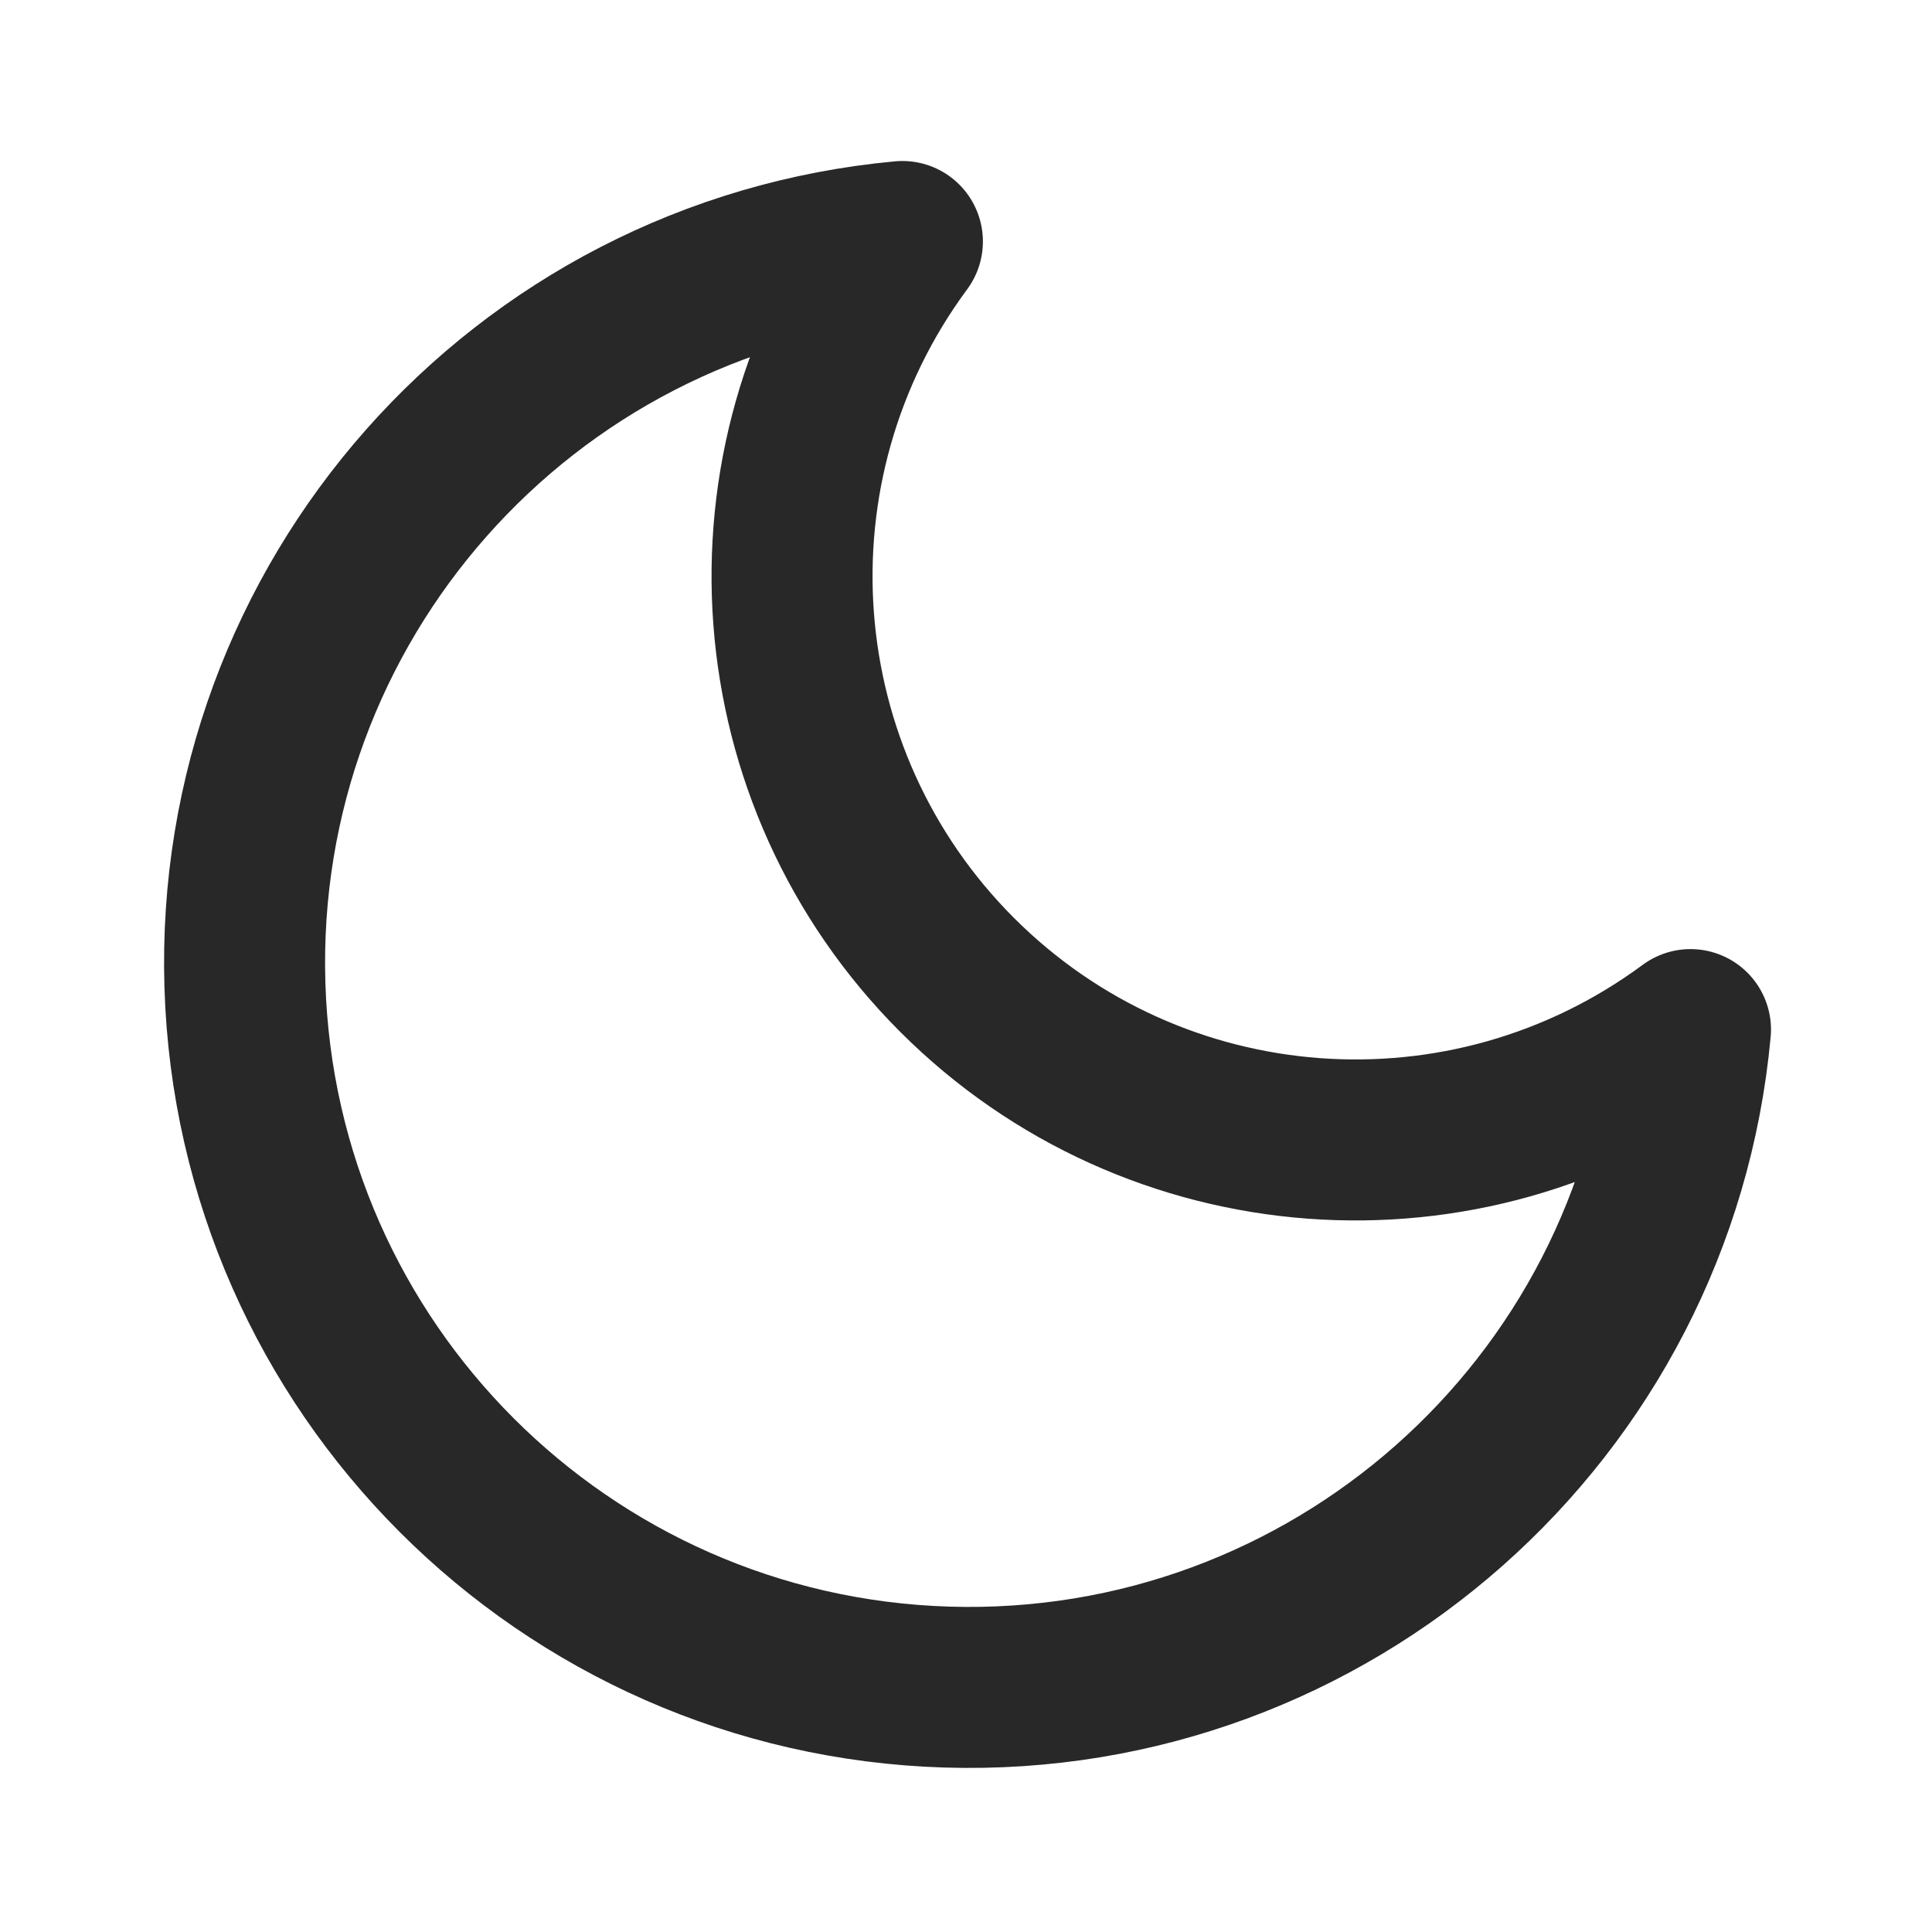
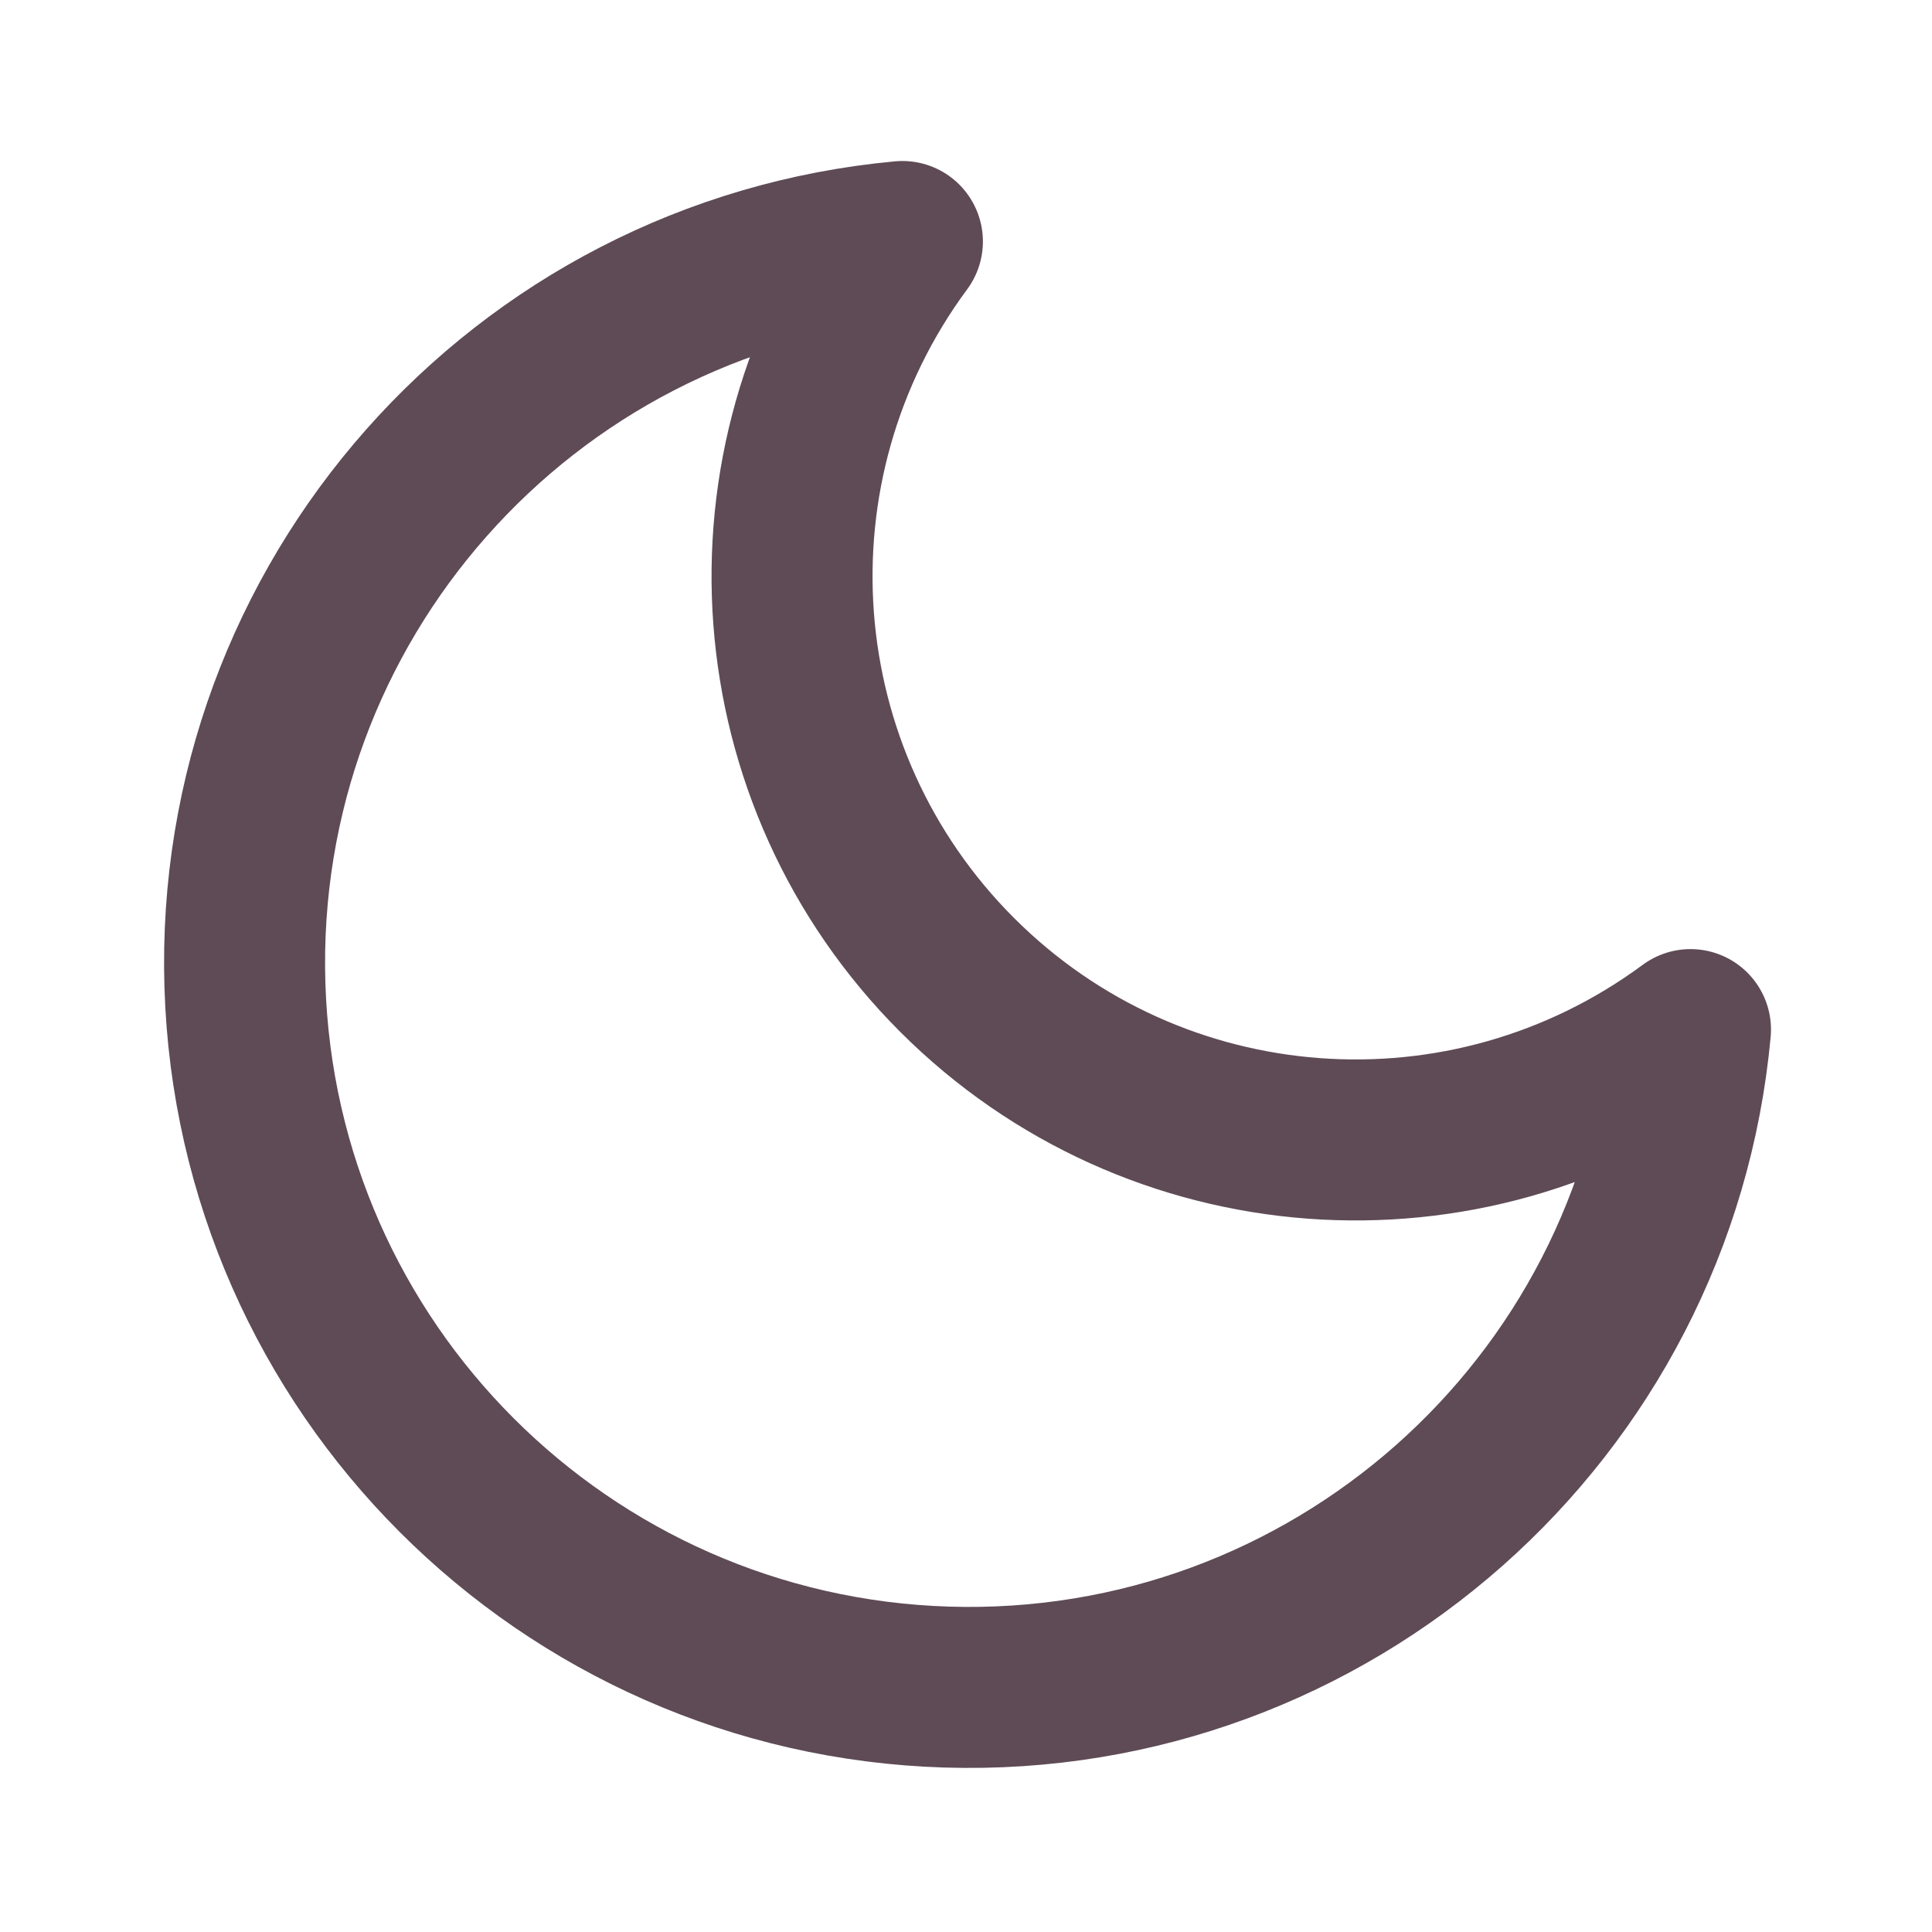
- <svg xmlns="http://www.w3.org/2000/svg" width="24" height="24" viewBox="0 0 24 24" fill="none" stroke="#292828" stroke-width="2" stroke-linecap="round" stroke-linejoin="round" class="feather feather-moon">
+ <svg xmlns="http://www.w3.org/2000/svg" width="24" height="24" viewBox="0 0 24 24" fill="none" stroke="#5E4B56" stroke-width="2" stroke-linecap="round" stroke-linejoin="round" class="feather feather-moon">
  <path d="M21 12.79A9 9 0 1 1 11.21 3 7 7 0 0 0 21 12.79z" />
</svg>
